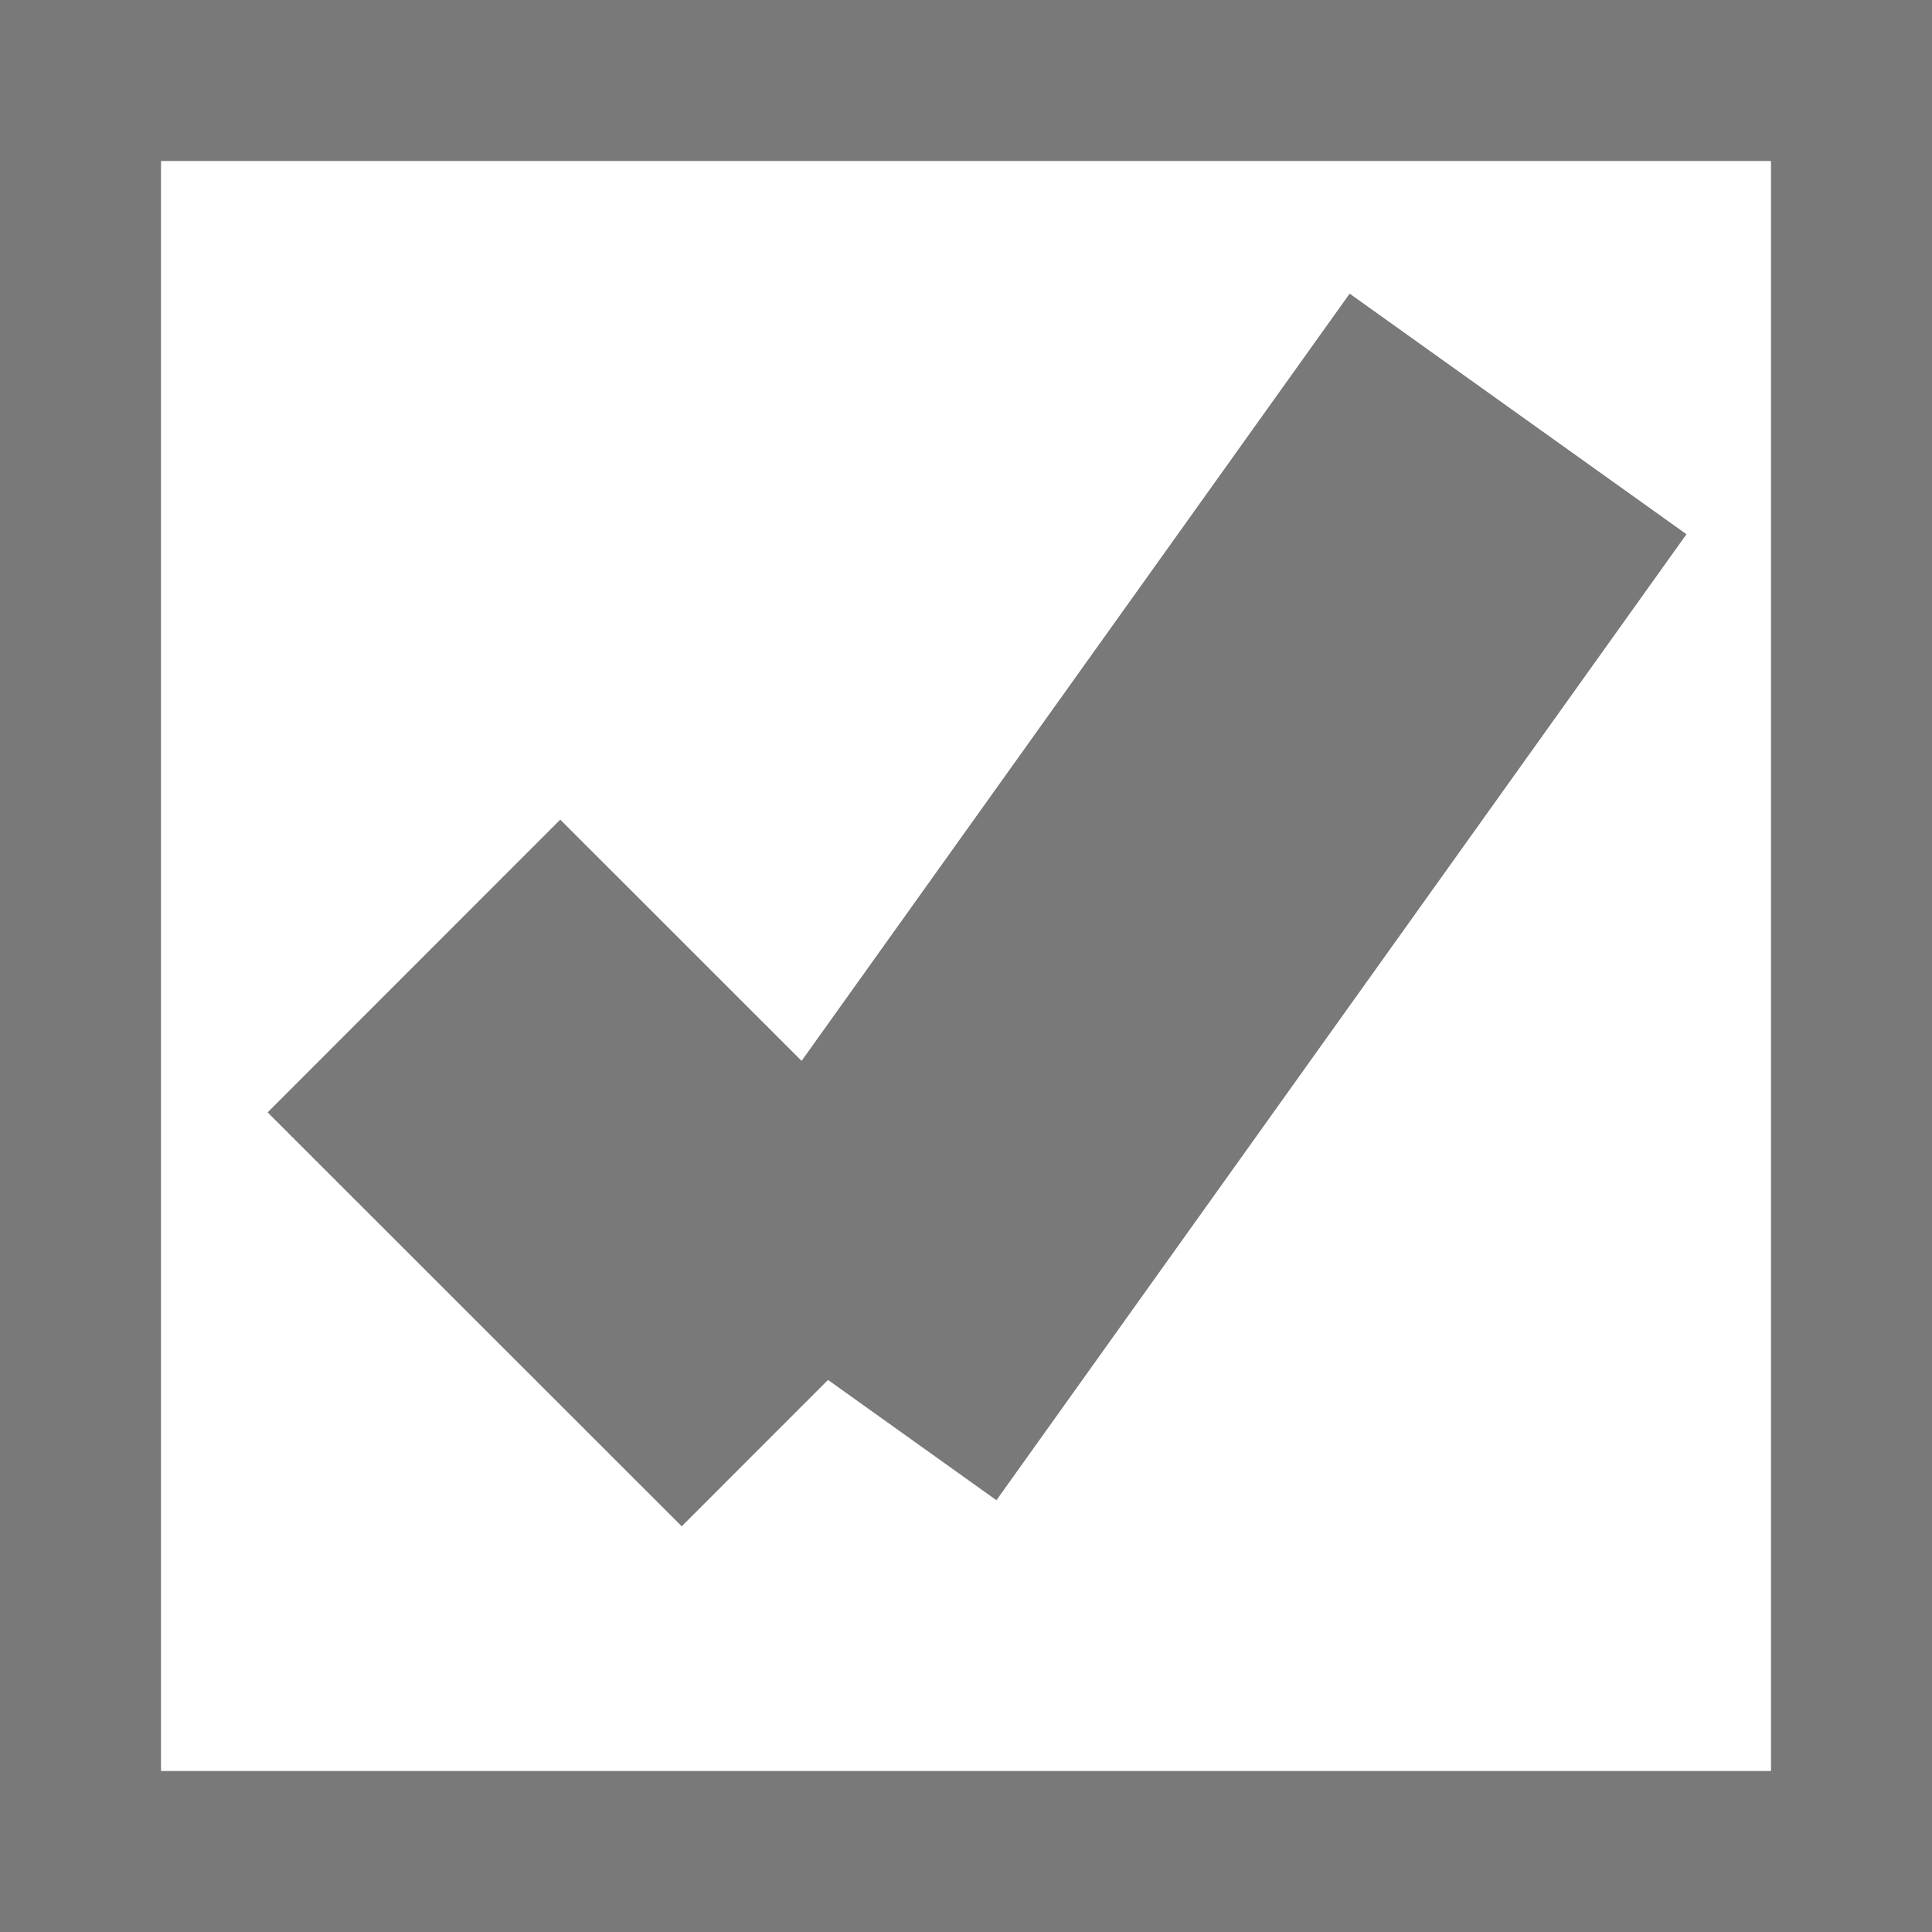
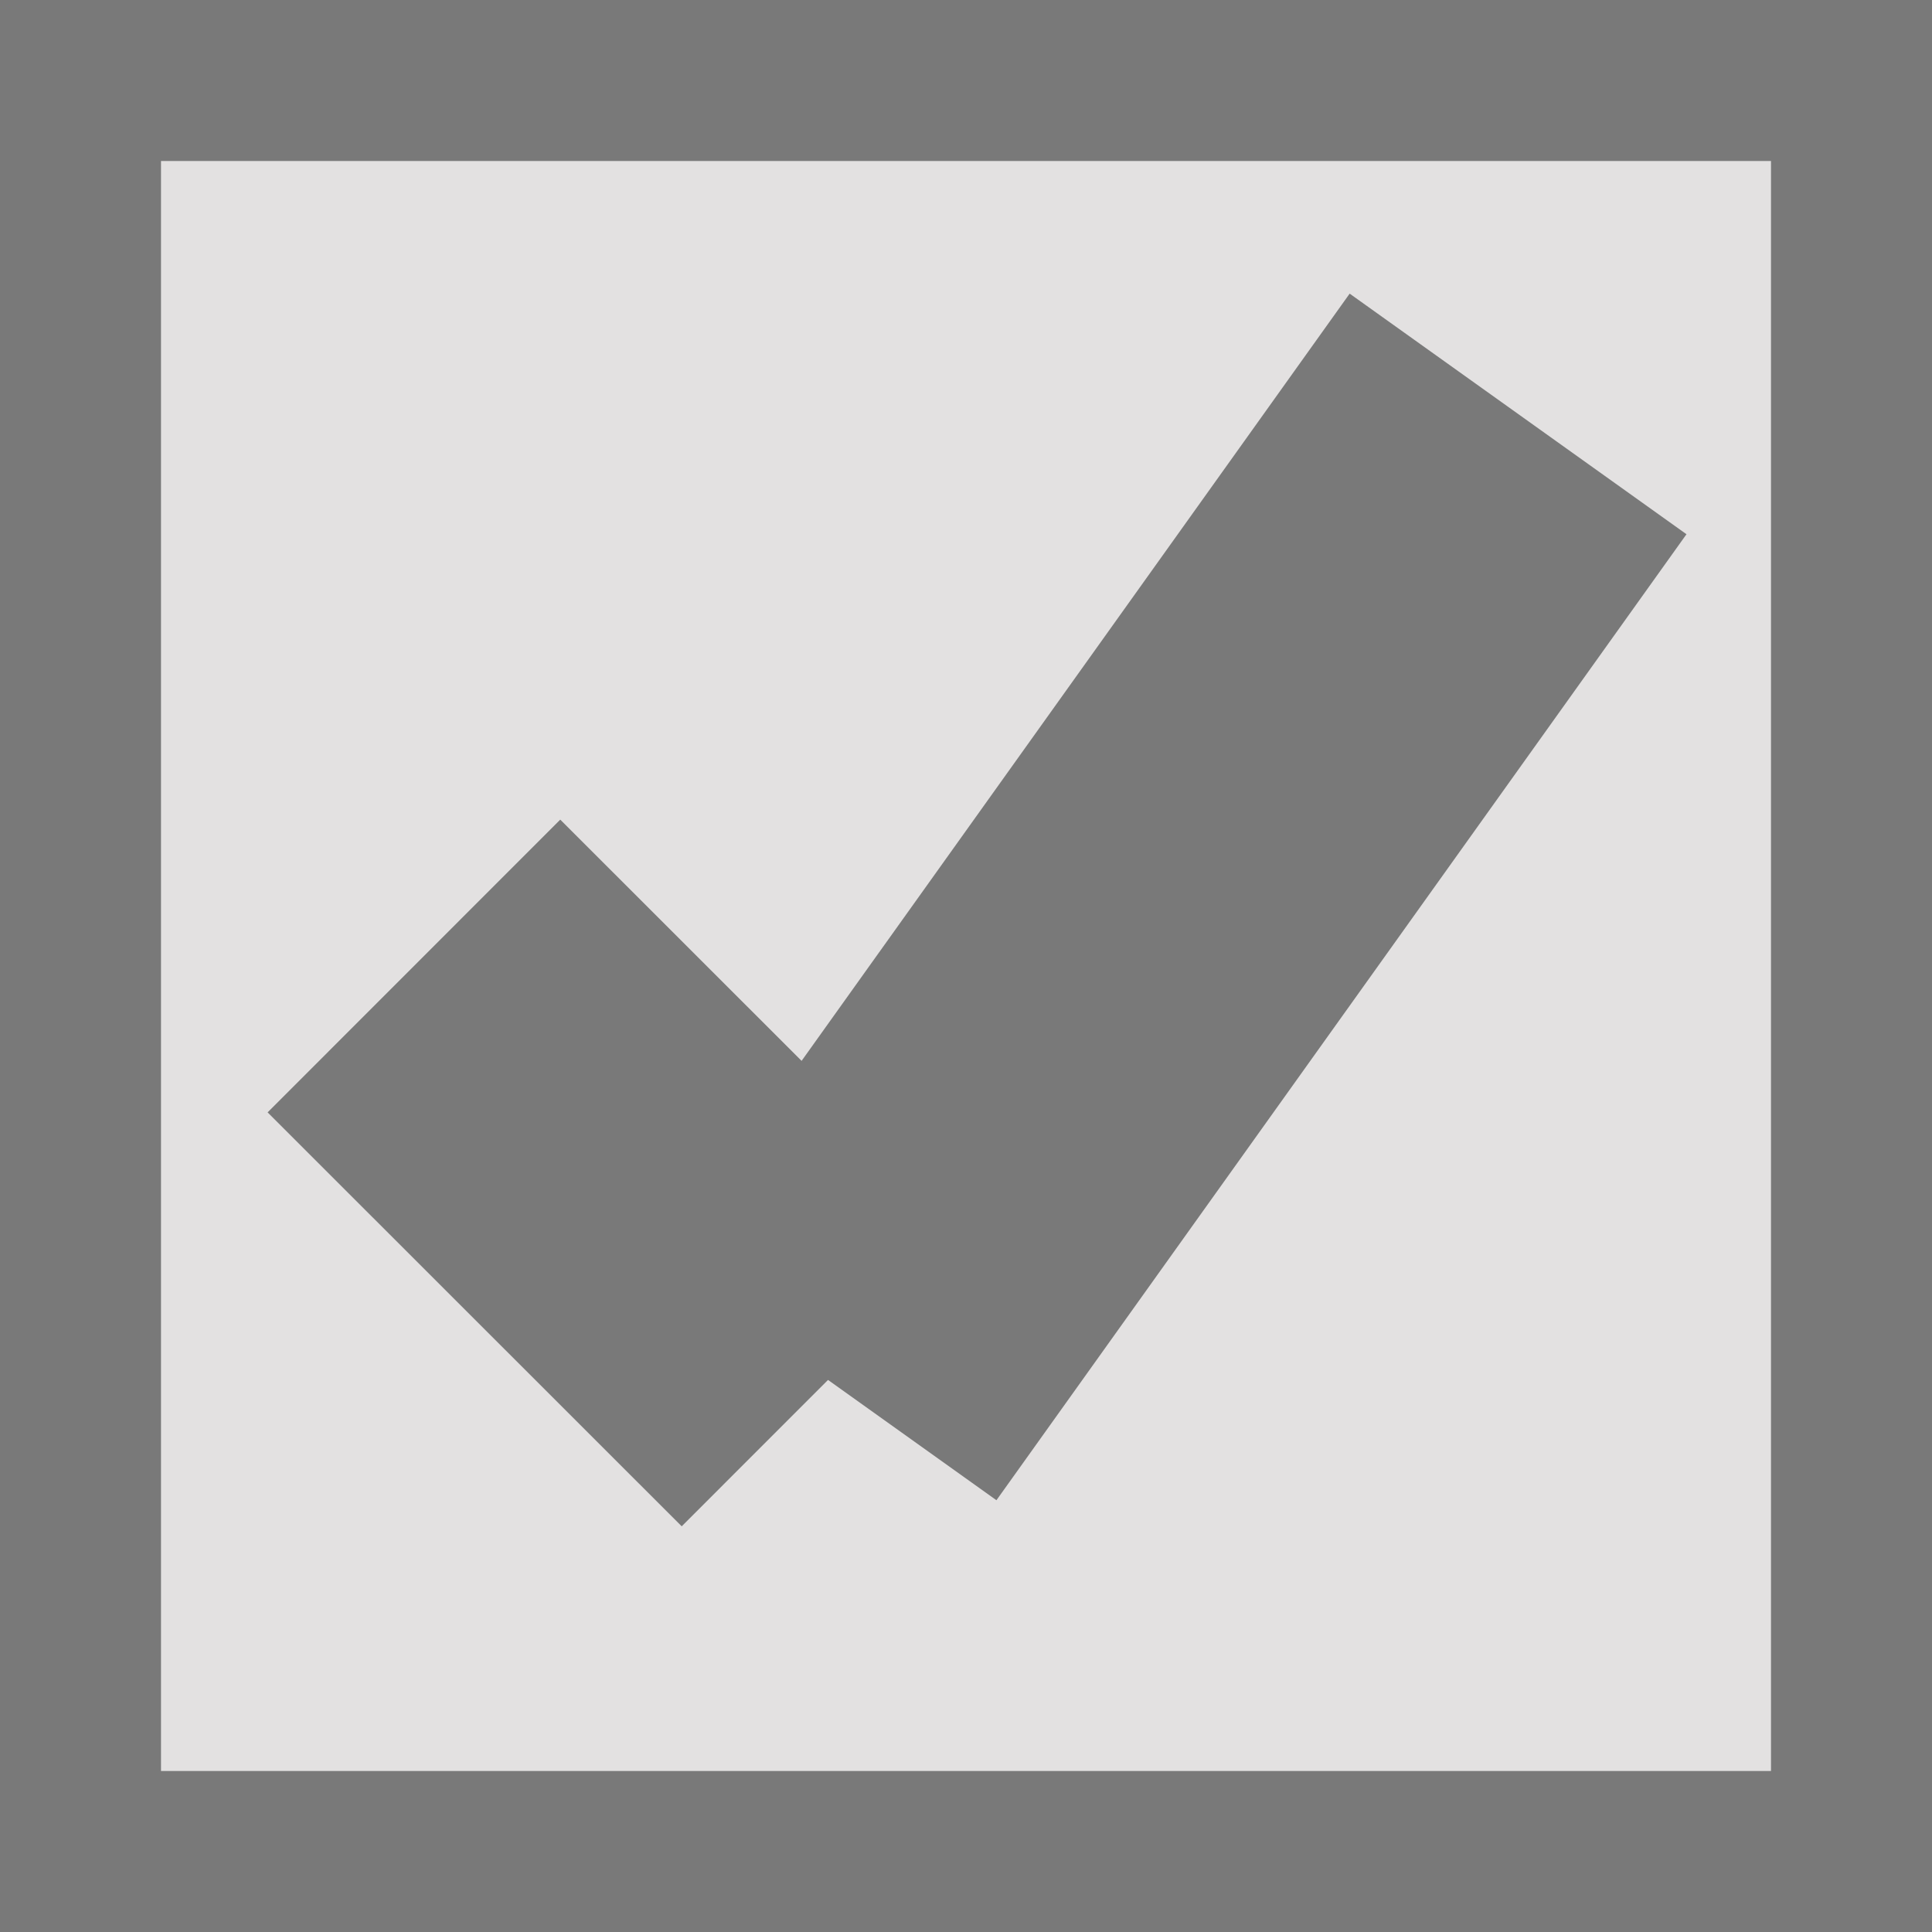
- <svg xmlns="http://www.w3.org/2000/svg" version="1.1" width="12px" height="12px" viewBox="81 437  12 12">
-   <path d="M 81.5 437.5  L 92.5 437.5  L 92.5 448.5  L 81.5 448.5  L 81.5 437.5  Z " fill-rule="nonzero" fill="#ffffff" stroke="none" />
-   <path d="M 81.5 437.5  L 92.5 437.5  L 92.5 448.5  L 81.5 448.5  L 81.5 437.5  Z " stroke-width="1" stroke="#797979" fill="none" />
-   <path d="M 83.571 443  L 86.143 445.571  " stroke-width="2.571" stroke="#797979" fill="none" />
-   <path d="M 86.143 445.571  L 90.429 439.571  " stroke-width="2.571" stroke="#797979" fill="none" />
+ <svg xmlns="http://www.w3.org/2000/svg" version="1.1" width="12px" height="12px" viewBox="28 178.5  12 12">
+   <path d="M 28.5 179  L 39.5 179  L 39.5 190  L 28.5 190  L 28.5 179  Z " fill-rule="nonzero" fill="#e3e1e1" stroke="none" />
+   <path d="M 28.5 179  L 39.5 179  L 39.5 190  L 28.5 190  L 28.5 179  Z " stroke-width="1" stroke="#797979" fill="none" />
+   <path d="M 30.571 184.5  L 33.143 187.071  " stroke-width="2.571" stroke="#797979" fill="none" />
+   <path d="M 33.143 187.071  L 37.429 181.071  " stroke-width="2.571" stroke="#797979" fill="none" />
</svg>
